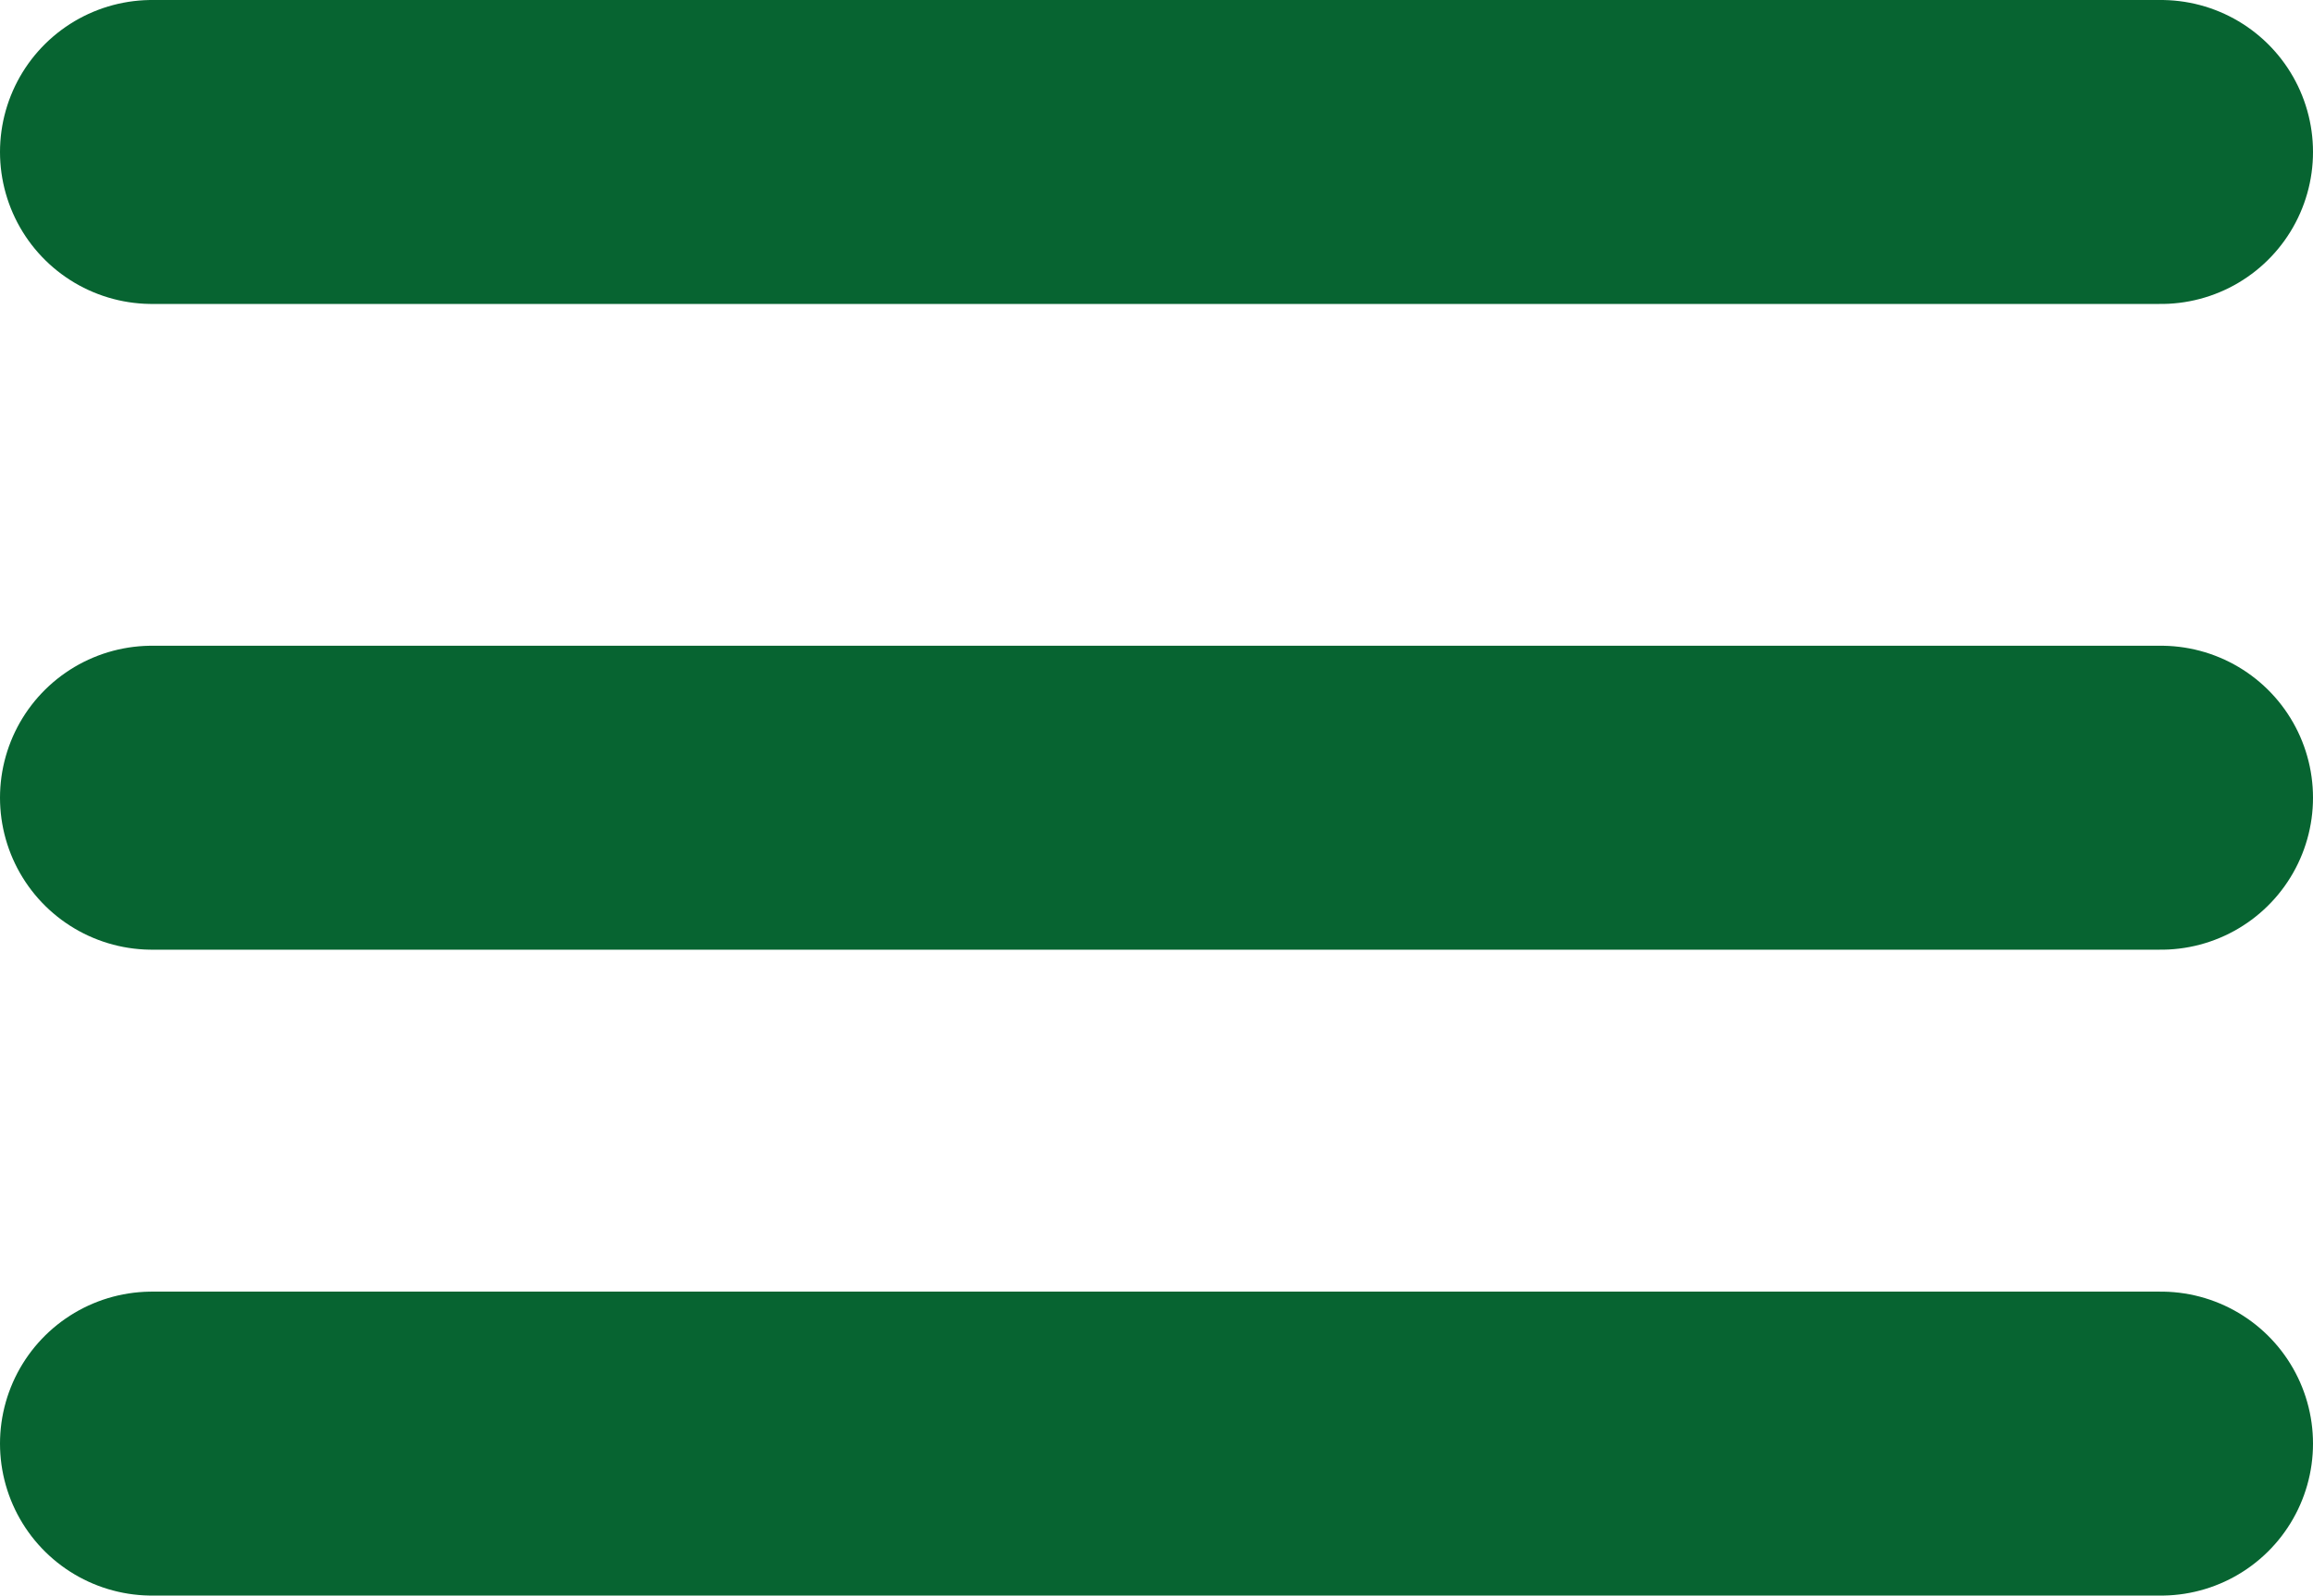
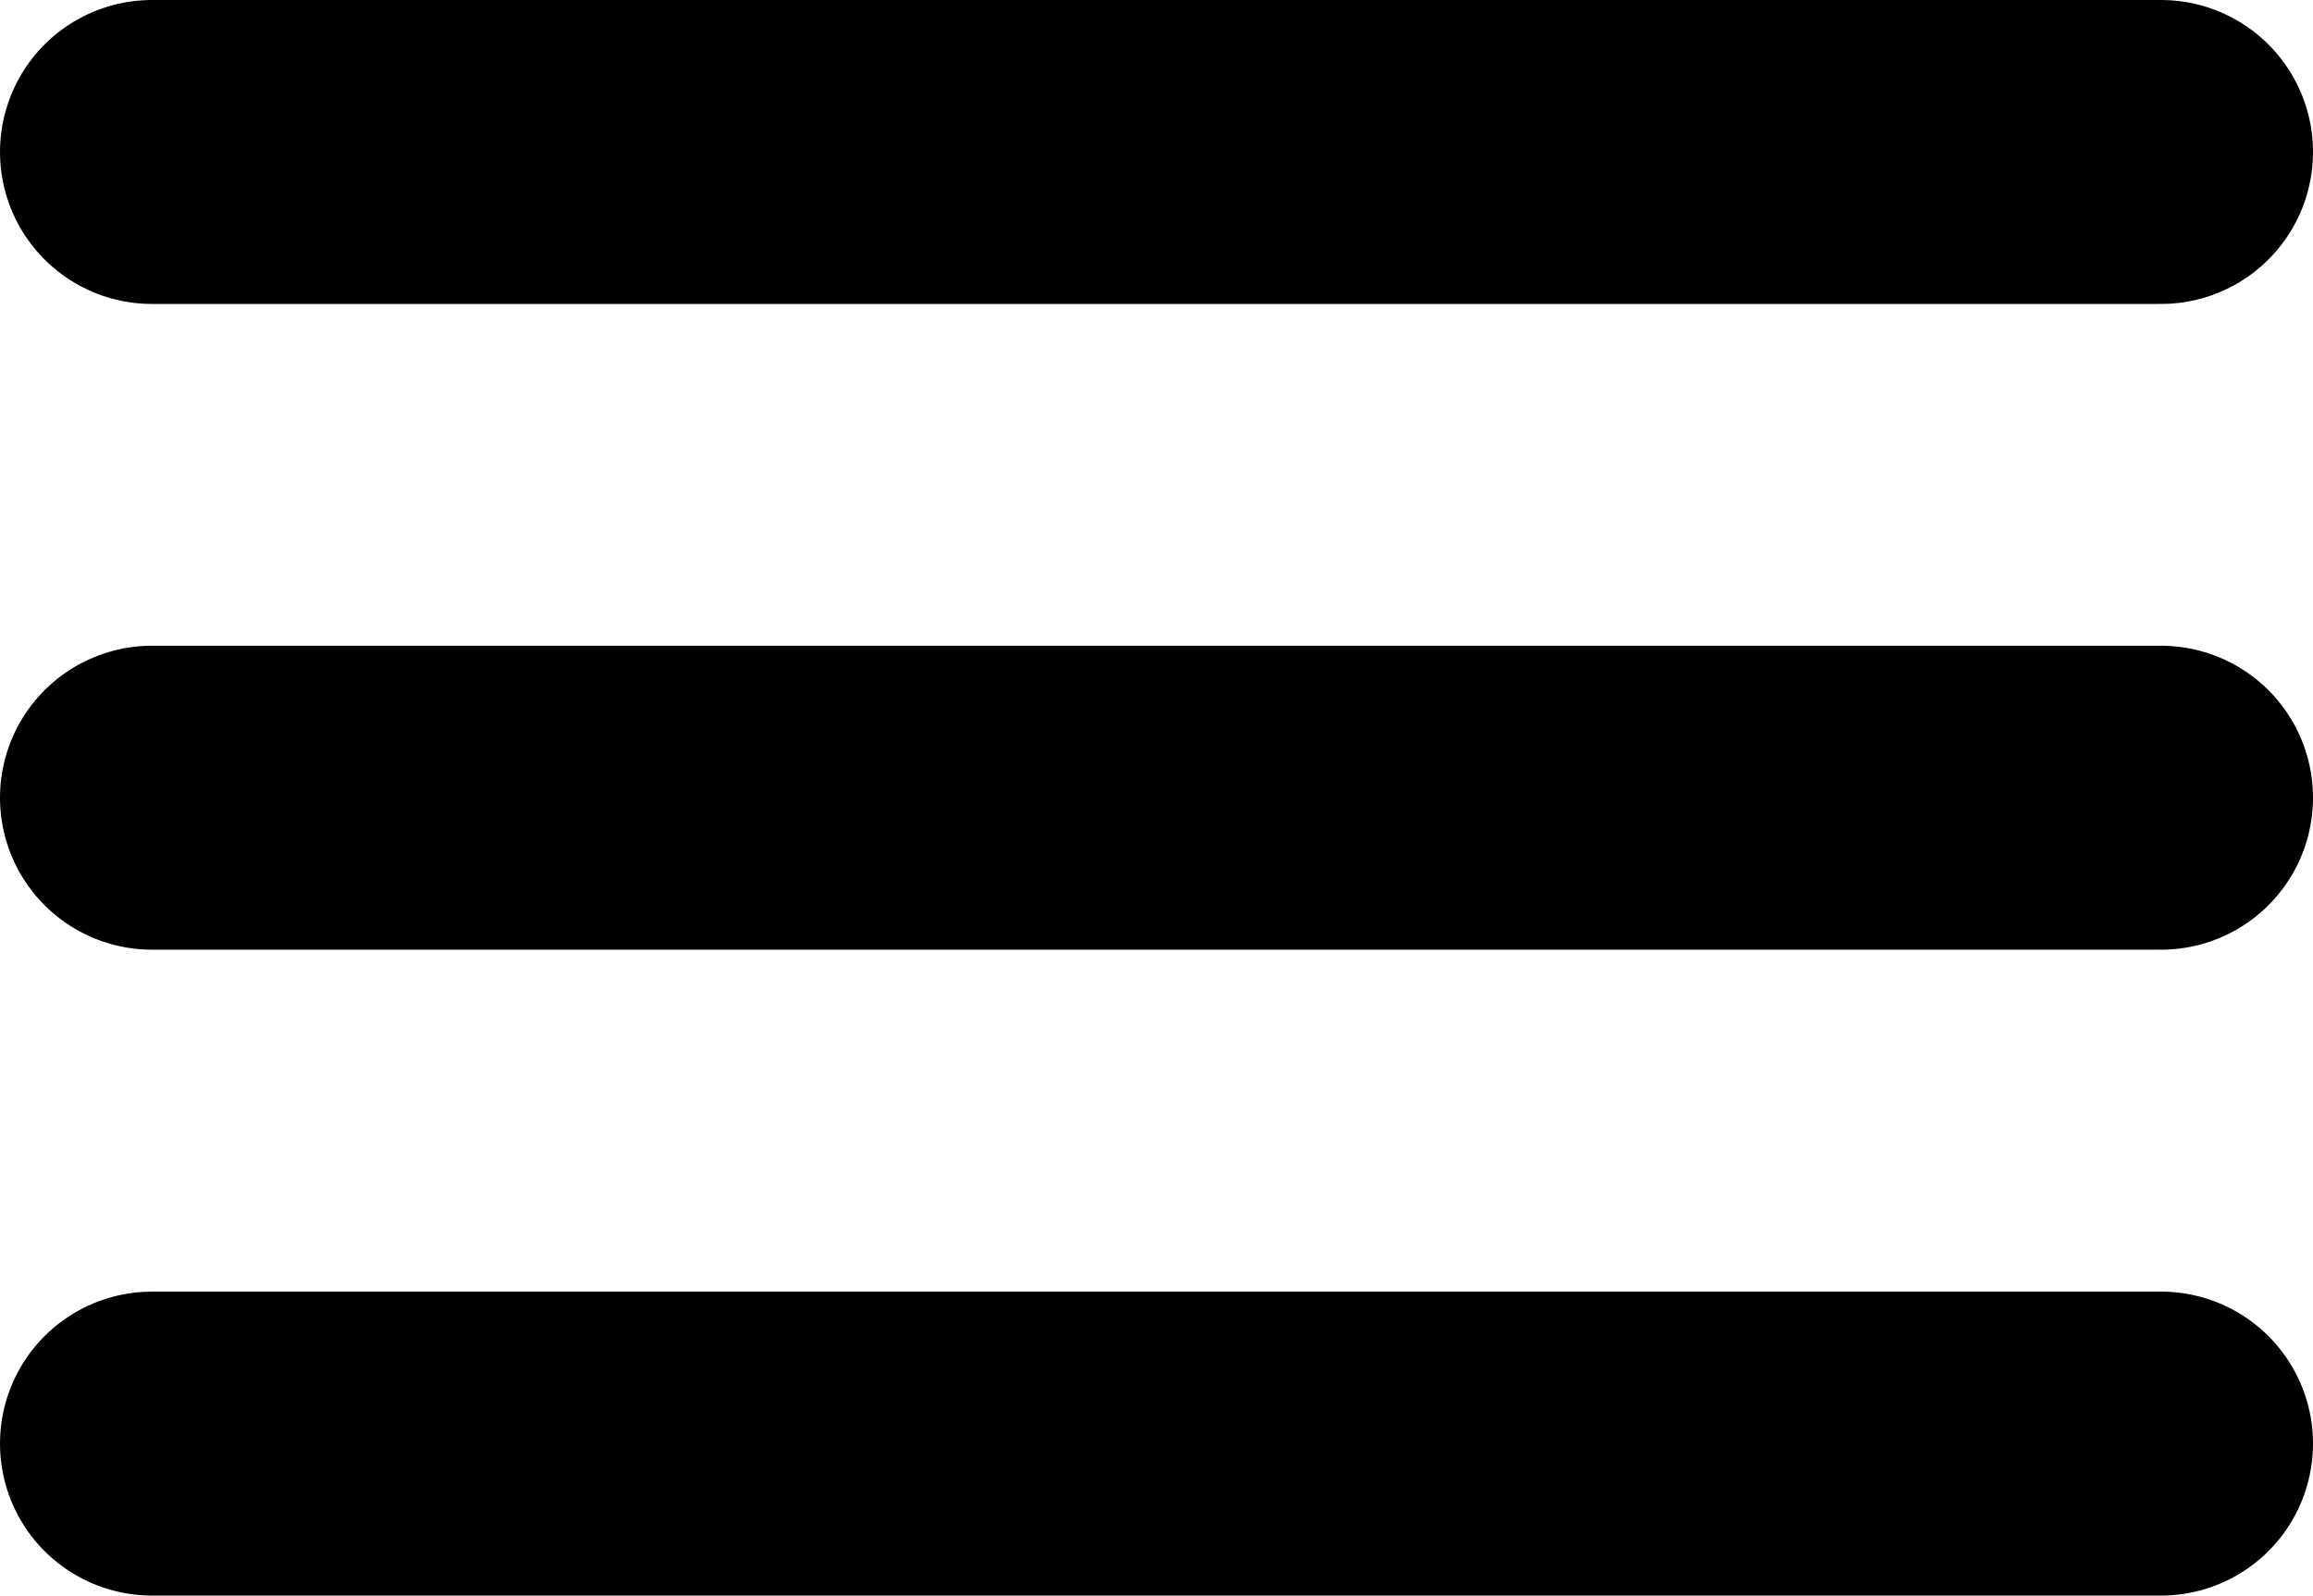
- <svg xmlns="http://www.w3.org/2000/svg" width="15.22" height="10.498" viewBox="0 0 15.22 10.498">
-   <g transform="translate(-266.5 -45.5)">
-     <line x2="13.22" transform="translate(267.5 46.5)" fill="none" stroke="#076431" stroke-linecap="round" stroke-width="2" />
-     <line x2="13.22" transform="translate(267.5 50.749)" fill="none" stroke="#076431" stroke-linecap="round" stroke-width="2" />
-     <line x2="13.22" transform="translate(267.5 54.999)" fill="none" stroke="#076431" stroke-linecap="round" stroke-width="2" />
+ <svg xmlns="http://www.w3.org/2000/svg" width="15.22" height="10.498">
+   <g fill="none" stroke="currentColor" stroke-linecap="round" stroke-width="2">
+     <path d="M1 1h13.22M1 5.249h13.22M1 9.499h13.22" />
  </g>
</svg>
